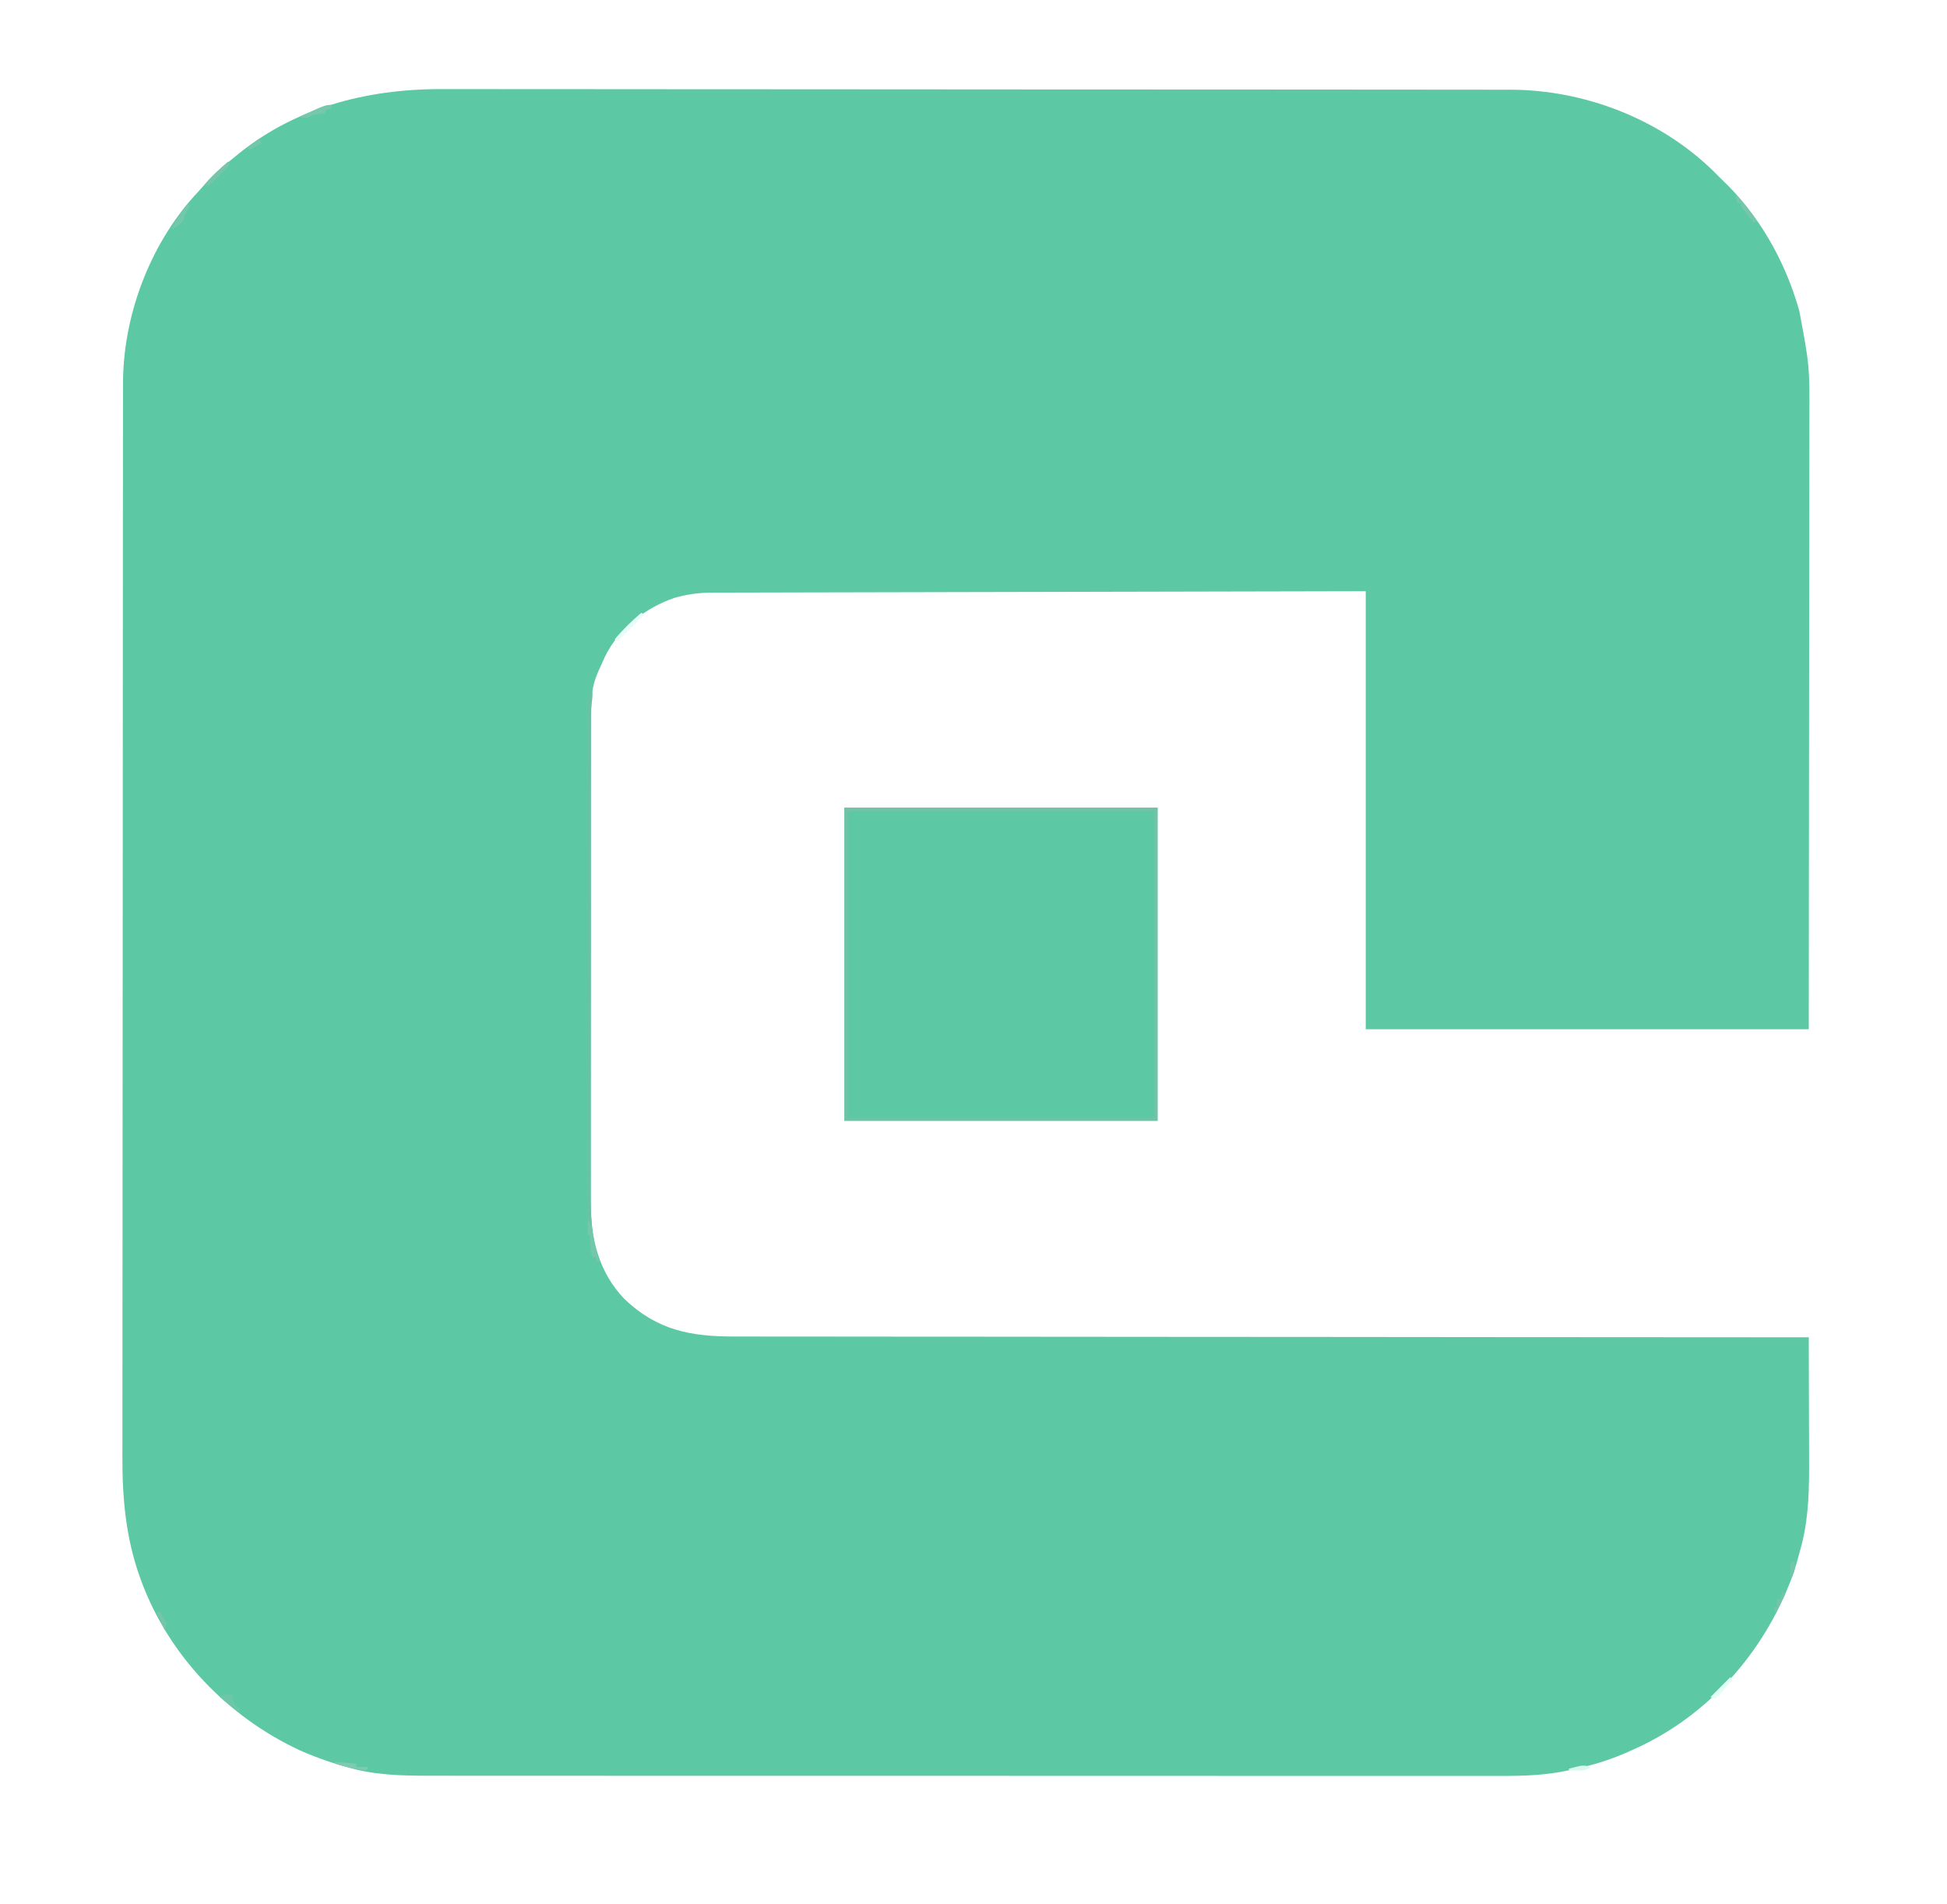
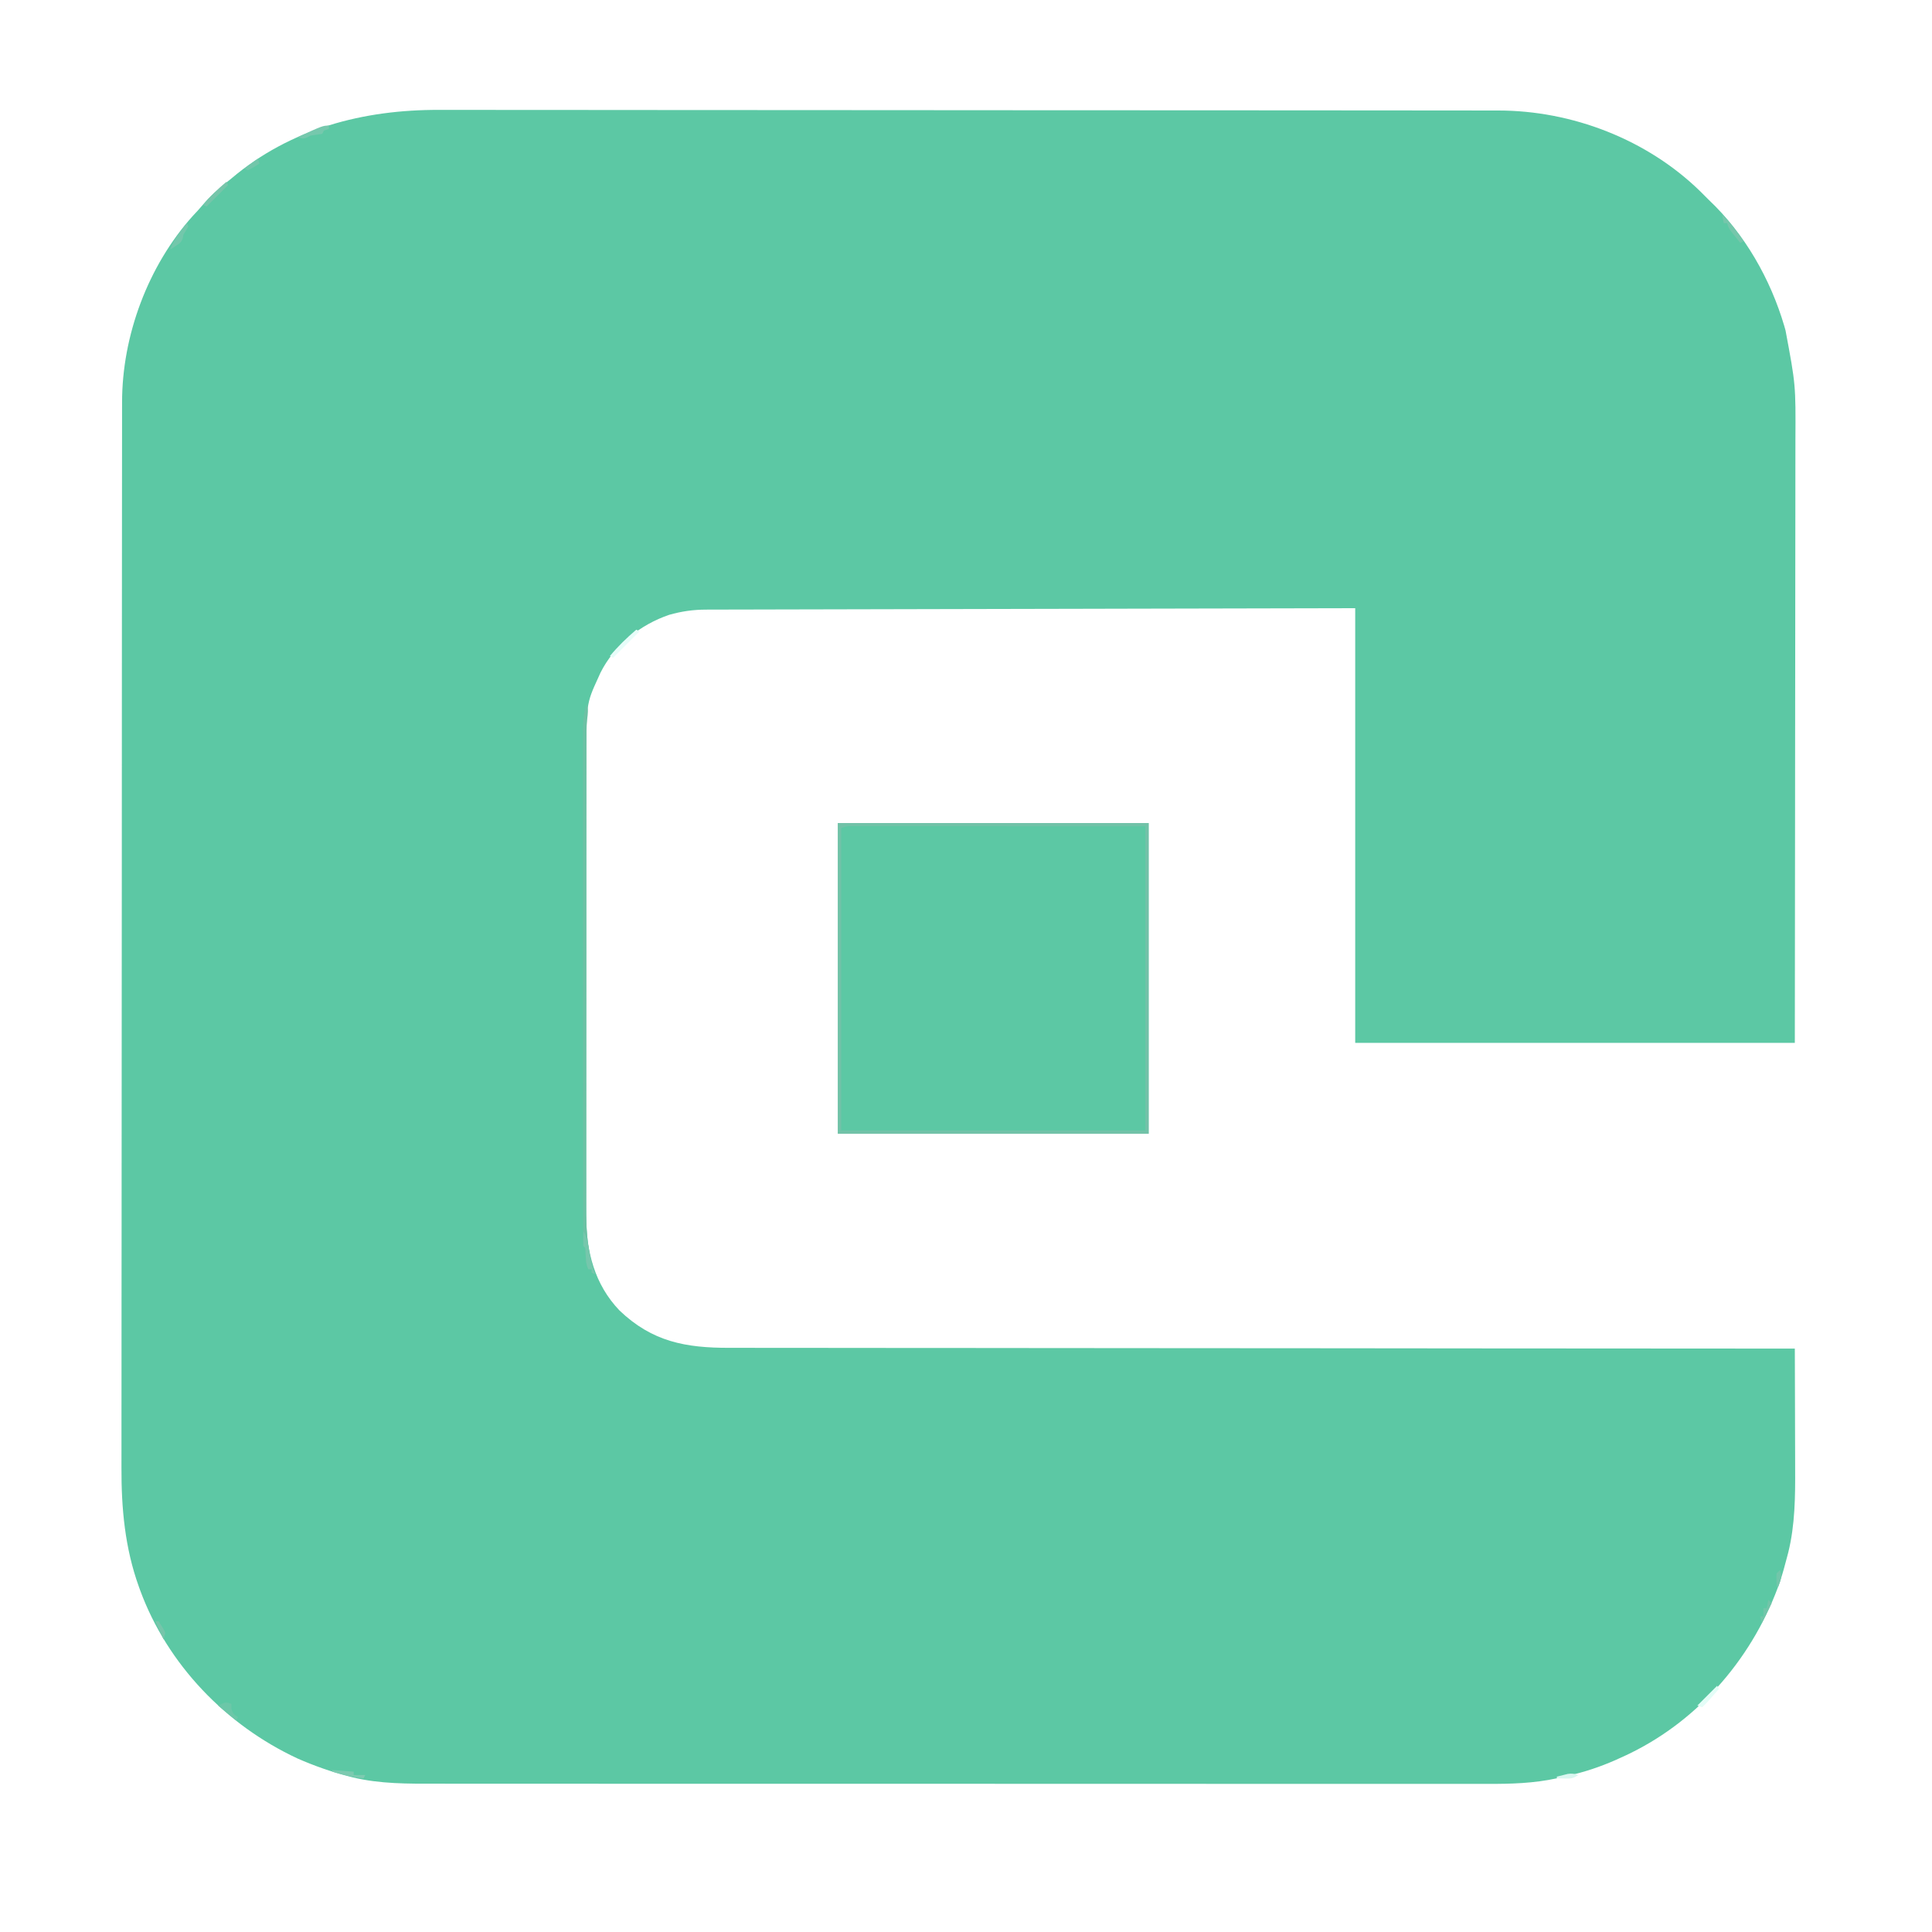
- <svg xmlns="http://www.w3.org/2000/svg" version="1.1" width="1169" height="1143" style="background: transparent;">
+ <svg xmlns="http://www.w3.org/2000/svg" version="1.1" width="1169" height="1169" viewBox="0 -13 1169 1169" preserveAspectRatio="xMidYMid meet" style="background: transparent;">
  <path d="M140 95 C139.001 95.804 138.002 96.609 136.973 97.438 C131.794 101.617 126.941 105.812 122.699 110.957 C120.761 113.288 118.696 115.474 116.625 117.688 C89.554 147.827 73.81 190.201 73.866 230.544 C73.863 231.695 73.861 232.846 73.859 234.032 C73.853 237.223 73.852 240.414 73.853 243.604 C73.853 247.077 73.847 250.551 73.842 254.024 C73.832 260.911 73.828 267.798 73.826 274.685 C73.823 282.936 73.815 291.187 73.806 299.438 C73.785 319.384 73.774 339.33 73.766 359.275 C73.761 368.718 73.756 378.16 73.751 387.603 C73.733 419.946 73.718 452.289 73.711 484.632 C73.71 486.662 73.71 488.693 73.709 490.723 C73.709 491.73 73.709 492.736 73.708 493.774 C73.707 498.874 73.706 503.974 73.705 509.075 C73.705 510.087 73.704 511.099 73.704 512.142 C73.696 544.93 73.673 577.717 73.64 610.505 C73.606 645.194 73.586 679.884 73.583 714.574 C73.583 718.387 73.582 722.2 73.582 726.014 C73.581 726.953 73.581 727.892 73.581 728.859 C73.579 743.928 73.563 758.996 73.543 774.065 C73.522 789.235 73.517 804.404 73.526 819.573 C73.532 828.568 73.526 837.563 73.504 846.558 C73.49 852.588 73.492 858.617 73.504 864.647 C73.511 868.069 73.51 871.49 73.495 874.912 C73.393 899.602 75.585 923.643 84 947 C84.262 947.728 84.523 948.457 84.792 949.207 C101.344 994.209 136.76 1030.845 180 1051 C190.139 1055.457 200.526 1059.109 211.25 1061.875 C211.98 1062.066 212.71 1062.257 213.462 1062.454 C230.084 1066.445 246.955 1066.294 263.935 1066.263 C267.444 1066.259 270.952 1066.266 274.461 1066.272 C280.595 1066.281 286.729 1066.282 292.864 1066.279 C301.986 1066.273 311.108 1066.28 320.231 1066.288 C337.474 1066.303 354.716 1066.305 371.959 1066.302 C385.276 1066.301 398.592 1066.302 411.909 1066.307 C413.824 1066.307 415.74 1066.308 417.656 1066.308 C420.542 1066.309 423.429 1066.31 426.316 1066.311 C453.142 1066.32 479.968 1066.324 506.793 1066.32 C507.804 1066.32 508.814 1066.319 509.856 1066.319 C514.977 1066.318 520.098 1066.318 525.219 1066.317 C526.744 1066.316 526.744 1066.316 528.3 1066.316 C530.357 1066.316 532.414 1066.315 534.47 1066.315 C566.475 1066.31 598.48 1066.318 630.485 1066.336 C666.47 1066.357 702.456 1066.368 738.441 1066.364 C742.28 1066.363 746.119 1066.363 749.957 1066.363 C750.902 1066.362 751.848 1066.362 752.821 1066.362 C767.072 1066.361 781.322 1066.368 795.572 1066.378 C811.782 1066.39 827.991 1066.392 844.201 1066.38 C853.265 1066.373 862.328 1066.375 871.391 1066.388 C877.455 1066.396 883.519 1066.394 889.583 1066.382 C893.031 1066.376 896.479 1066.374 899.928 1066.386 C914.267 1066.425 927.959 1066.057 942 1063 C943.112 1062.763 944.224 1062.526 945.37 1062.282 C948.078 1061.685 950.756 1061.02 953.438 1060.312 C954.398 1060.059 955.359 1059.806 956.35 1059.544 C965.962 1056.9 975.013 1053.291 984 1049 C984.664 1048.683 985.329 1048.366 986.013 1048.04 C1029.039 1027.107 1061.552 988.524 1077.167 943.562 C1078.724 938.774 1080.051 933.936 1081.312 929.062 C1081.555 928.147 1081.798 927.232 1082.047 926.289 C1086.148 909.574 1086.286 892.471 1086.195 875.363 C1086.192 873.261 1086.189 871.158 1086.187 869.055 C1086.179 863.589 1086.16 858.123 1086.137 852.657 C1086.117 847.052 1086.108 841.447 1086.098 835.842 C1086.076 824.894 1086.042 813.947 1086 803 C1085.423 803 1084.845 803 1084.25 802.999 C1021.374 802.973 958.498 802.941 895.622 802.883 C894.683 802.883 893.743 802.882 892.775 802.881 C872.357 802.862 851.938 802.843 831.519 802.822 C821.506 802.812 811.492 802.802 801.479 802.792 C799.984 802.791 799.984 802.791 798.459 802.79 C766.172 802.758 733.884 802.74 701.597 802.728 C668.412 802.716 635.228 802.691 602.043 802.649 C597.354 802.643 592.665 802.637 587.976 802.632 C587.053 802.631 586.13 802.629 585.179 802.628 C570.335 802.611 555.49 802.607 540.646 802.608 C525.715 802.609 510.785 802.596 495.855 802.568 C486.989 802.552 478.123 802.546 469.257 802.557 C463.326 802.563 457.396 802.555 451.466 802.535 C448.092 802.523 444.718 802.521 441.344 802.531 C414.918 802.608 394.618 798.859 374.824 779.918 C359.743 764.134 354.665 744.135 354.746 722.851 C354.743 721.581 354.74 720.312 354.737 719.004 C354.728 715.514 354.732 712.024 354.739 708.534 C354.743 704.757 354.736 700.98 354.731 697.203 C354.722 689.816 354.724 682.429 354.729 675.042 C354.734 669.034 354.735 663.025 354.732 657.017 C354.732 656.16 354.732 655.303 354.731 654.419 C354.731 652.678 354.73 650.936 354.729 649.194 C354.724 632.883 354.73 616.571 354.741 600.259 C354.75 586.288 354.748 572.317 354.739 558.346 C354.729 542.095 354.724 525.844 354.73 509.593 C354.731 507.857 354.732 506.121 354.732 504.385 C354.733 503.531 354.733 502.677 354.733 501.797 C354.735 495.803 354.732 489.809 354.727 483.815 C354.722 476.5 354.723 469.185 354.734 461.87 C354.739 458.143 354.741 454.417 354.735 450.69 C354.673 412.984 354.673 412.984 362 397 C362.63 395.598 362.63 395.598 363.273 394.168 C371.523 377.501 387.491 364.907 404.957 359 C412.305 356.909 419.457 355.878 427.108 355.861 C427.792 355.858 428.475 355.856 429.179 355.853 C431.462 355.844 433.745 355.843 436.027 355.842 C437.683 355.837 439.339 355.832 440.995 355.827 C445.54 355.813 450.085 355.806 454.63 355.799 C459.533 355.791 464.436 355.778 469.339 355.765 C477.832 355.743 486.325 355.725 494.818 355.709 C507.098 355.686 519.378 355.658 531.657 355.629 C551.58 355.581 571.503 355.538 591.427 355.497 C610.78 355.458 630.133 355.417 649.486 355.372 C651.294 355.368 651.294 355.368 653.138 355.364 C662.563 355.342 671.988 355.321 681.413 355.299 C727.608 355.193 773.804 355.097 820 355 C820 441.79 820 528.58 820 618 C907.78 618 995.56 618 1086 618 C1086.087 547.799 1086.087 547.799 1086.146 477.598 C1086.152 468.12 1086.158 458.642 1086.165 449.165 C1086.166 447.977 1086.166 446.789 1086.167 445.565 C1086.18 426.423 1086.204 407.281 1086.231 388.139 C1086.26 368.474 1086.276 348.81 1086.282 329.145 C1086.286 317.024 1086.299 304.903 1086.324 292.782 C1086.34 284.455 1086.344 276.128 1086.341 267.801 C1086.339 263.007 1086.341 258.212 1086.358 253.418 C1086.543 219.846 1086.543 219.846 1080.375 186.938 C1080 185.603 1080 185.603 1079.617 184.242 C1071.257 155.83 1055.616 128.385 1034 108 C1032.333 106.333 1030.667 104.667 1029 103 C996.821 71.423 951.211 53.802 906.269 53.866 C905.122 53.863 903.976 53.861 902.794 53.859 C898.953 53.852 895.112 53.852 891.271 53.853 C888.488 53.85 885.706 53.846 882.923 53.842 C876.078 53.832 869.234 53.828 862.389 53.826 C854.188 53.823 845.986 53.814 837.785 53.806 C817.961 53.785 798.138 53.774 778.315 53.766 C768.93 53.761 759.545 53.756 750.16 53.751 C718.012 53.733 685.864 53.718 653.716 53.711 C651.699 53.71 649.682 53.71 647.664 53.709 C646.664 53.709 645.663 53.709 644.633 53.708 C639.565 53.707 634.496 53.706 629.428 53.705 C628.422 53.705 627.417 53.704 626.38 53.704 C593.793 53.696 561.206 53.673 528.619 53.64 C494.138 53.606 459.656 53.586 425.175 53.583 C421.385 53.583 417.595 53.582 413.805 53.582 C412.405 53.581 412.405 53.581 410.977 53.581 C395.999 53.579 381.022 53.563 366.044 53.543 C350.969 53.522 335.894 53.517 320.819 53.526 C311.879 53.532 302.94 53.526 294 53.504 C288.009 53.49 282.017 53.492 276.026 53.504 C272.625 53.511 269.224 53.51 265.824 53.495 C219.837 53.304 175.63 64.803 140 95 Z " fill="#5CC8A4" transform="translate(0,0)" />
  <path d="M0 0 C62.04 0 124.08 0 188 0 C188 62.04 188 124.08 188 188 C125.96 188 63.92 188 0 188 C0 125.96 0 63.92 0 0 Z " fill="#5CC8A4" transform="translate(507,485)" />
  <path d="M0 0 C62.04 0 124.08 0 188 0 C188 62.04 188 124.08 188 188 C125.96 188 63.92 188 0 188 C0 125.96 0 63.92 0 0 Z M2 3 C2 63.39 2 123.78 2 186 C62.72 186 123.44 186 186 186 C186 125.28 186 64.56 186 2 C156.011 1.979 126.022 1.959 95.125 1.938 C85.642 1.928 76.158 1.919 66.387 1.91 C57.917 1.907 57.917 1.907 49.447 1.905 C45.662 1.904 41.877 1.9 38.092 1.894 C33.272 1.888 28.451 1.886 23.631 1.887 C21.857 1.887 20.084 1.885 18.31 1.881 C15.923 1.876 13.537 1.877 11.15 1.88 C10.448 1.877 9.746 1.874 9.022 1.871 C5.388 1.839 5.388 1.839 2 3 Z " fill="#72C2A8" transform="translate(507,485)" />
  <path d="M0 0 C1.136 3.409 0.707 5.809 0.267 9.317 C-0.245 14.459 -0.144 19.619 -0.14 24.781 C-0.143 26.048 -0.146 27.314 -0.149 28.619 C-0.157 32.114 -0.159 35.608 -0.16 39.103 C-0.162 42.88 -0.169 46.657 -0.176 50.435 C-0.19 58.685 -0.196 66.935 -0.2 75.186 C-0.203 80.344 -0.207 85.502 -0.212 90.659 C-0.224 104.959 -0.234 119.259 -0.238 133.558 C-0.238 134.472 -0.238 135.386 -0.238 136.328 C-0.238 137.244 -0.239 138.161 -0.239 139.105 C-0.239 140.961 -0.24 142.817 -0.24 144.674 C-0.24 145.594 -0.241 146.515 -0.241 147.464 C-0.245 162.374 -0.262 177.284 -0.286 192.194 C-0.309 207.527 -0.322 222.859 -0.323 238.191 C-0.324 246.79 -0.33 255.389 -0.348 263.987 C-0.363 271.311 -0.368 278.635 -0.36 285.958 C-0.356 289.689 -0.357 293.419 -0.371 297.15 C-0.43 313.671 -0.47 329.227 5 345 C4.34 344.67 3.68 344.34 3 344 C3 343.34 3 342.68 3 342 C2.34 342 1.68 342 1 342 C-0.647 338.706 -0.454 335.07 -0.719 331.434 C-0.738 329.055 -0.738 329.055 -2 328 C-2.099 326.297 -2.127 324.589 -2.129 322.883 C-2.132 321.767 -2.135 320.652 -2.138 319.502 C-2.137 318.261 -2.135 317.019 -2.134 315.74 C-2.136 314.434 -2.138 313.127 -2.141 311.781 C-2.147 308.137 -2.147 304.492 -2.145 300.848 C-2.145 296.924 -2.151 293.001 -2.155 289.077 C-2.164 281.382 -2.166 273.686 -2.167 265.991 C-2.168 259.737 -2.17 253.482 -2.173 247.227 C-2.182 229.505 -2.186 211.783 -2.185 194.061 C-2.185 193.105 -2.185 192.148 -2.185 191.163 C-2.185 190.206 -2.185 189.248 -2.185 188.261 C-2.185 172.75 -2.194 157.238 -2.208 141.726 C-2.223 125.81 -2.23 109.894 -2.229 93.978 C-2.229 85.037 -2.231 76.097 -2.242 67.157 C-2.251 59.543 -2.253 51.929 -2.247 44.314 C-2.243 40.429 -2.243 36.544 -2.252 32.658 C-2.261 28.446 -2.255 24.234 -2.247 20.021 C-2.252 18.794 -2.258 17.566 -2.263 16.3 C-2.239 10.479 -2.011 5.487 0 0 Z " fill="#6CC1A4" transform="translate(355,413)" />
  <path d="M0 0 C0.66 0.33 1.32 0.66 2 1 C-3.333 6.333 -8.667 11.667 -14 17 C-14.66 16.67 -15.32 16.34 -16 16 C-11.116 10.096 -5.828 4.969 0 0 Z " fill="#E7FDF9" transform="translate(385,368)" />
  <path d="M0 0 C2.232 3.713 2.798 7.669 3.5 11.875 C4.324 16.757 5.3 21.325 7 26 C6.34 25.67 5.68 25.34 5 25 C5 24.34 5 23.68 5 23 C4.34 23 3.68 23 3 23 C1.353 19.706 1.546 16.07 1.281 12.434 C1.262 10.055 1.262 10.055 0 9 C-0.072 7.481 -0.084 5.958 -0.062 4.438 C-0.053 3.611 -0.044 2.785 -0.035 1.934 C-0.024 1.296 -0.012 0.657 0 0 Z " fill="#75C7AC" transform="translate(353,732)" />
  <path d="M0 0 C0.33 0.66 0.66 1.32 1 2 C0.026 3.682 -0.977 5.347 -2 7 C-2.125 7.657 -2.25 8.315 -2.379 8.992 C-3.187 11.605 -4.302 12.271 -6.562 13.75 C-7.203 14.178 -7.844 14.606 -8.504 15.047 C-9.244 15.519 -9.244 15.519 -10 16 C-8.558 11.848 -6.499 8.7 -3.875 5.188 C-3.151 4.212 -2.426 3.236 -1.68 2.23 C-0.848 1.126 -0.848 1.126 0 0 Z " fill="#73C7AB" transform="translate(113,122)" />
  <path d="M0 0 C0.578 0.206 1.155 0.412 1.75 0.625 C1.75 1.615 1.75 2.605 1.75 3.625 C3.009 6.786 3.009 6.786 5.75 8.625 C5.42 9.285 5.09 9.945 4.75 10.625 C1.12 7.655 -2.51 4.685 -6.25 1.625 C-2.25 -0.375 -2.25 -0.375 0 0 Z " fill="#6CC7A8" transform="translate(138.25,1017.375)" />
  <path d="M0 0 C0.33 0.66 0.66 1.32 1 2 C-0.103 3.272 -1.207 4.543 -2.312 5.812 C-2.927 6.52 -3.542 7.228 -4.176 7.957 C-5.733 9.701 -7.327 11.368 -9 13 C-9.99 12.67 -10.98 12.34 -12 12 C-8.04 8.04 -4.08 4.08 0 0 Z " fill="#E4FDF7" transform="translate(1039,1007)" />
  <path d="M0 0 C4.29 0.33 8.58 0.66 13 1 C13 1.66 13 2.32 13 3 C15.31 3 17.62 3 20 3 C19.67 3.66 19.34 4.32 19 5 C12.425 4.38 6.333 2.851 0 1 C0 0.67 0 0.34 0 0 Z " fill="#7DCAB0" transform="translate(201,1058)" />
  <path d="M0 0 C0 0.66 0 1.32 0 2 C-0.99 2.33 -1.98 2.66 -3 3 C-3.33 3.66 -3.66 4.32 -4 5 C-6.331 5.352 -8.664 5.683 -11 6 C-11.722 6.371 -12.444 6.742 -13.188 7.125 C-15.526 8.254 -16.574 7.713 -19 7 C-3.65 0 -3.65 0 0 0 Z " fill="#76C8AD" transform="translate(199,63)" />
  <path d="M0 0 C5.172 4.687 8.989 10.317 13 16 C12.34 16.33 11.68 16.66 11 17 C9.849 15.567 8.704 14.128 7.562 12.688 C6.924 11.887 6.286 11.086 5.629 10.262 C4 8 4 8 3 5 C2.34 5 1.68 5 1 5 C0.67 3.35 0.34 1.7 0 0 Z " fill="#76C6AB" transform="translate(1042,117)" />
  <path d="M0 0 C0.33 0.66 0.66 1.32 1 2 C-3.333 6.333 -7.667 10.667 -12 15 C-12.66 14.67 -13.32 14.34 -14 14 C-9.727 8.766 -5.184 4.329 0 0 Z " fill="#76C5AA" transform="translate(137,97)" />
  <path d="M0 0 C0.66 0.66 1.32 1.32 2 2 C0.02 5.96 -1.96 9.92 -4 14 C-4.33 12.68 -4.66 11.36 -5 10 C-4.34 10 -3.68 10 -3 10 C-3 8.35 -3 6.7 -3 5 C-2.34 5 -1.68 5 -1 5 C-0.67 3.35 -0.34 1.7 0 0 Z " fill="#72C5A9" transform="translate(1070,955)" />
  <path d="M0 0 C0.33 0 0.66 0 1 0 C1.316 5.261 0.666 8.446 -2 13 C-2.66 13 -3.32 13 -4 13 C-3.521 11.396 -3.042 9.792 -2.562 8.188 C-2.296 7.294 -2.029 6.401 -1.754 5.48 C-1.196 3.645 -0.607 1.82 0 0 Z " fill="#FFFFFF00" transform="translate(1077,941)" />
  <path d="M0 0 C-3.314 2.209 -4.345 2.225 -8.188 2.125 C-9.089 2.107 -9.99 2.089 -10.918 2.07 C-11.605 2.047 -12.292 2.024 -13 2 C-13 1.67 -13 1.34 -13 1 C-11.586 0.634 -10.169 0.283 -8.75 -0.062 C-7.961 -0.26 -7.172 -0.457 -6.359 -0.66 C-3.896 -1.015 -2.344 -0.769 0 0 Z " fill="#DAF7F0" transform="translate(955,1061)" />
  <path d="M0 0 C0.66 0 1.32 0 2 0 C5.223 5.078 5.223 5.078 6 7 C5.67 8.32 5.34 9.64 5 11 C3.35 7.37 1.7 3.74 0 0 Z " fill="#76C5AA" transform="translate(94,968)" />
  <path d="M0 0 C0.66 0.33 1.32 0.66 2 1 C0.312 3.5 0.312 3.5 -2 6 C-4.75 6.312 -4.75 6.312 -7 6 C-4.833 3.725 -2.544 1.842 0 0 Z " fill="#FFFFFF00" transform="translate(1009,1033)" />
  <path d="M0 0 C1.467 3.815 0.433 6.29 -1 10 C-1.33 10 -1.66 10 -2 10 C-2.195 3.945 -2.195 3.945 -2 2 C-1.34 1.34 -0.68 0.68 0 0 Z " fill="#72C6AA" transform="translate(1077,937)" />
  <path d="M0 0 C0.33 0.99 0.66 1.98 1 3 C-4.273 6.223 -4.273 6.223 -6 7 C-6.66 6.67 -7.32 6.34 -8 6 C-5.36 4.02 -2.72 2.04 0 0 Z " fill="#72C6AA" transform="translate(156,83)" />
</svg>
